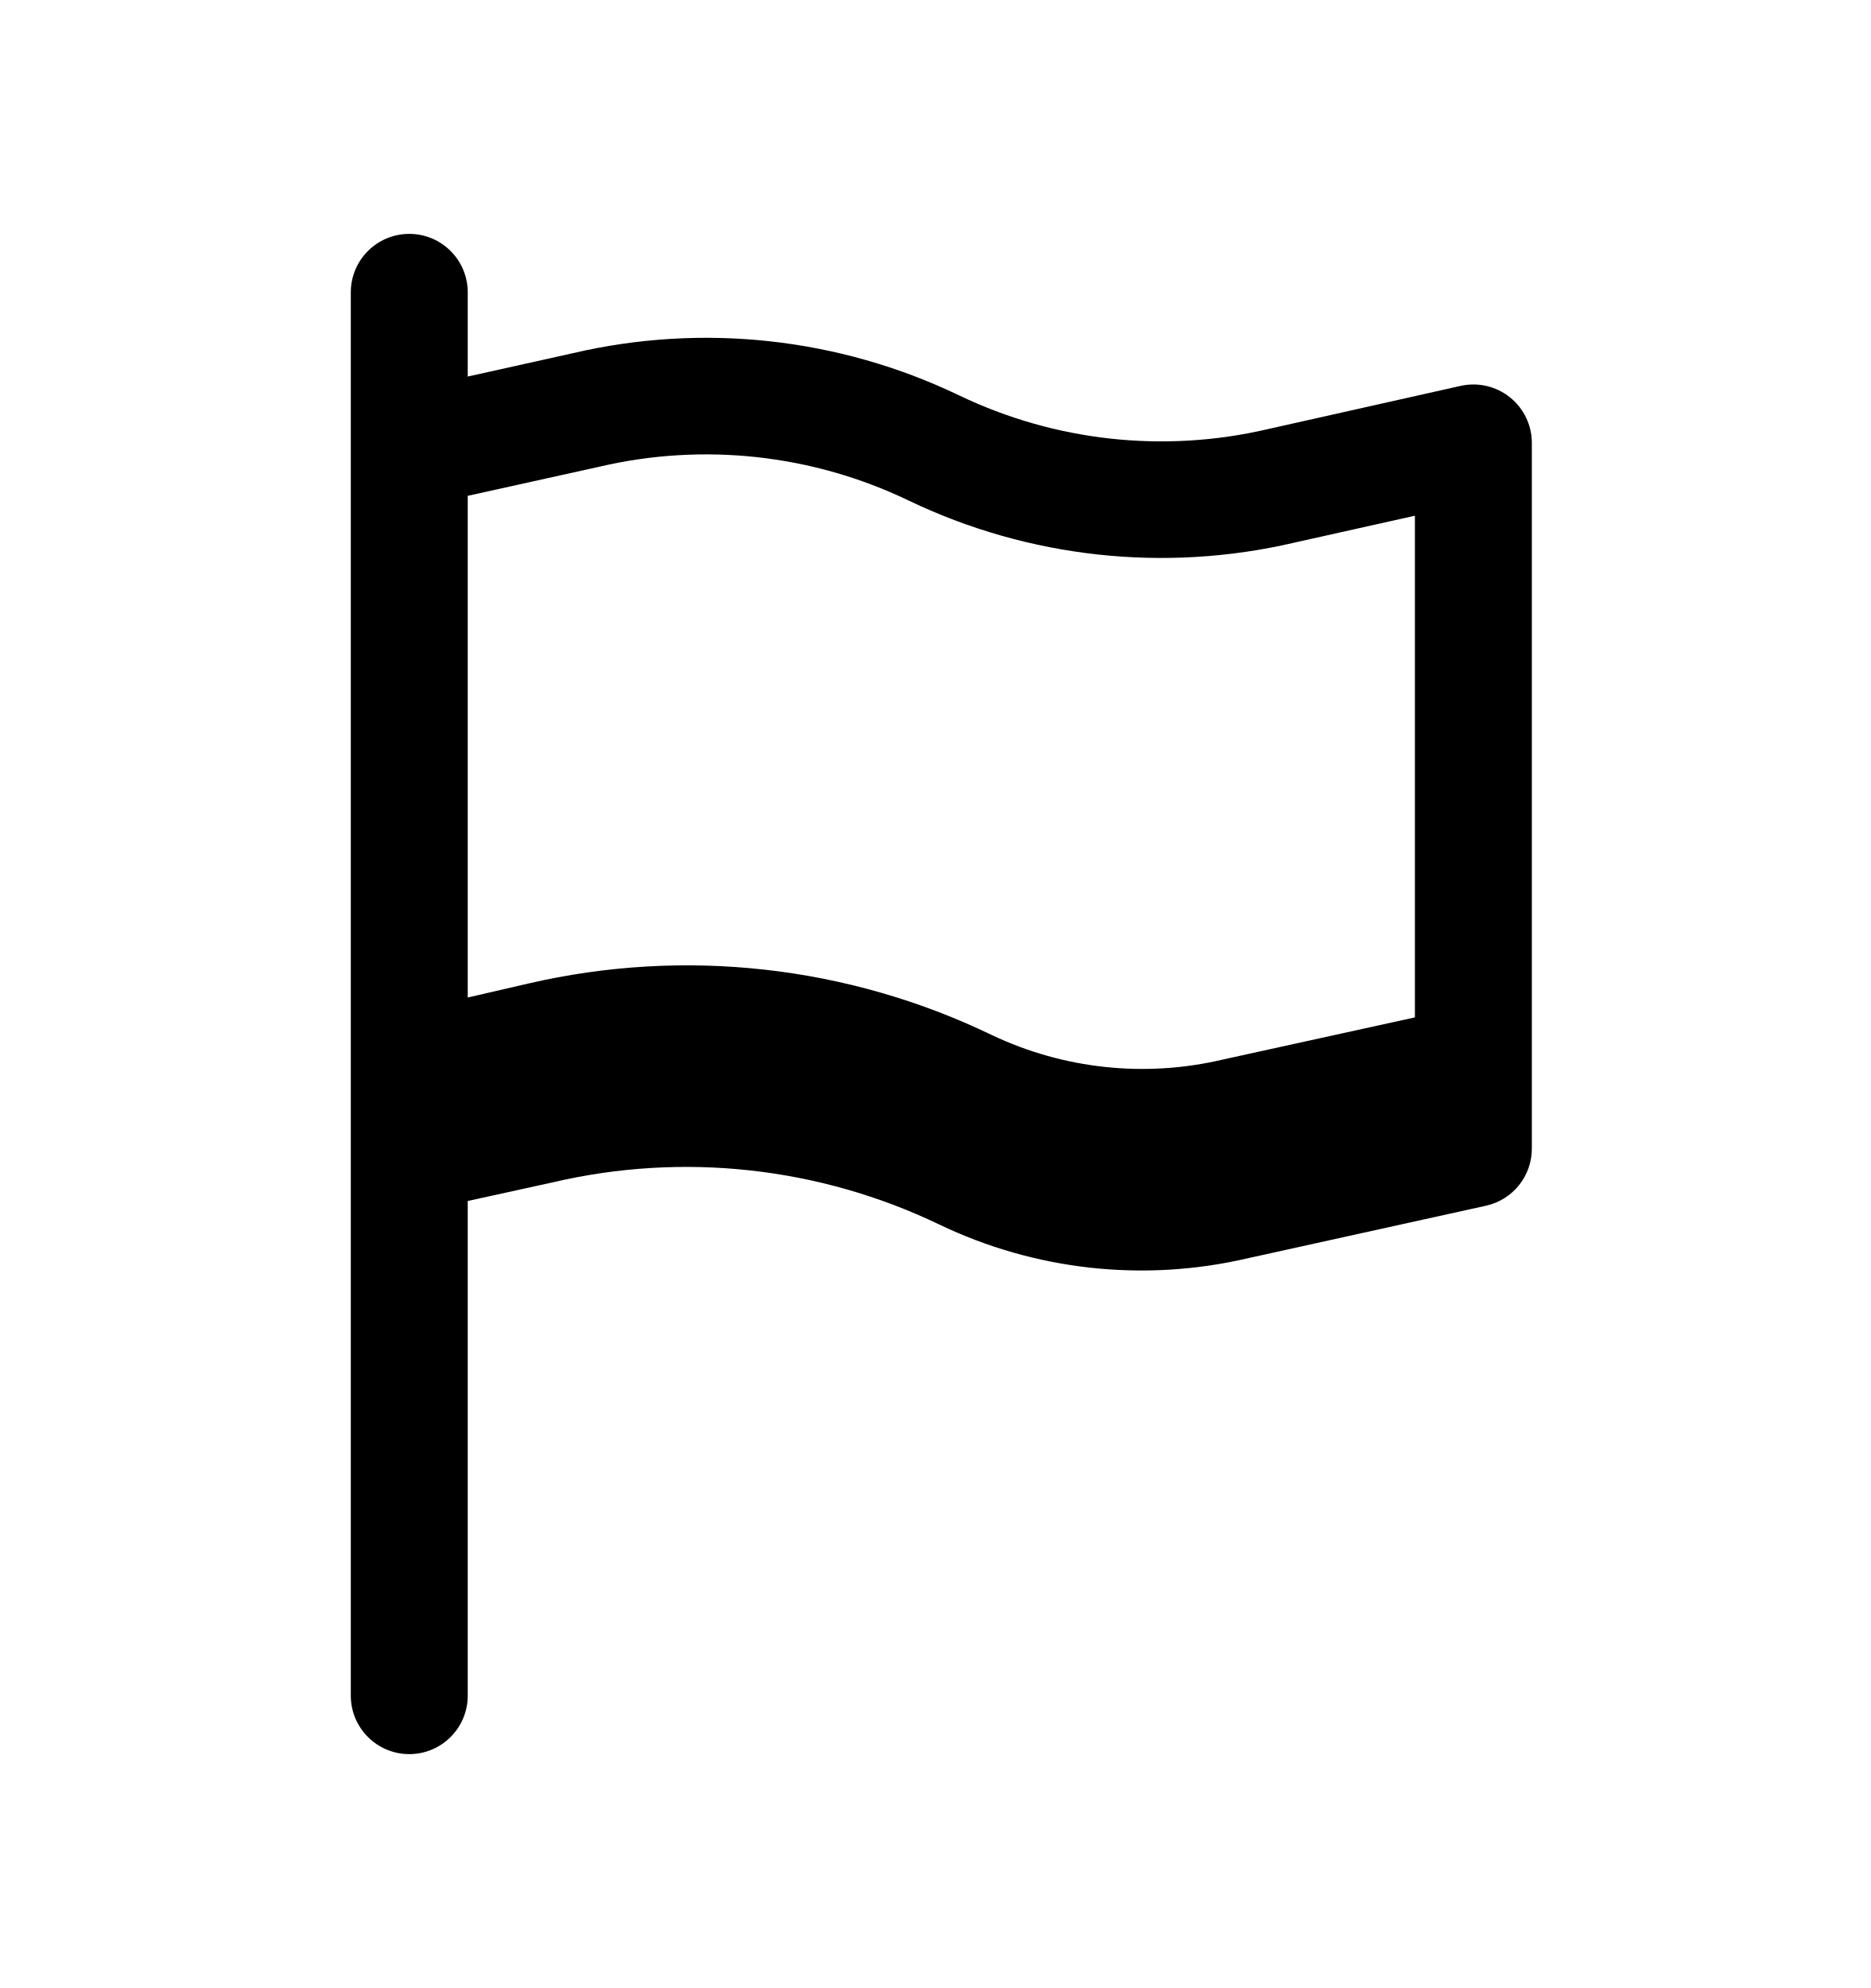
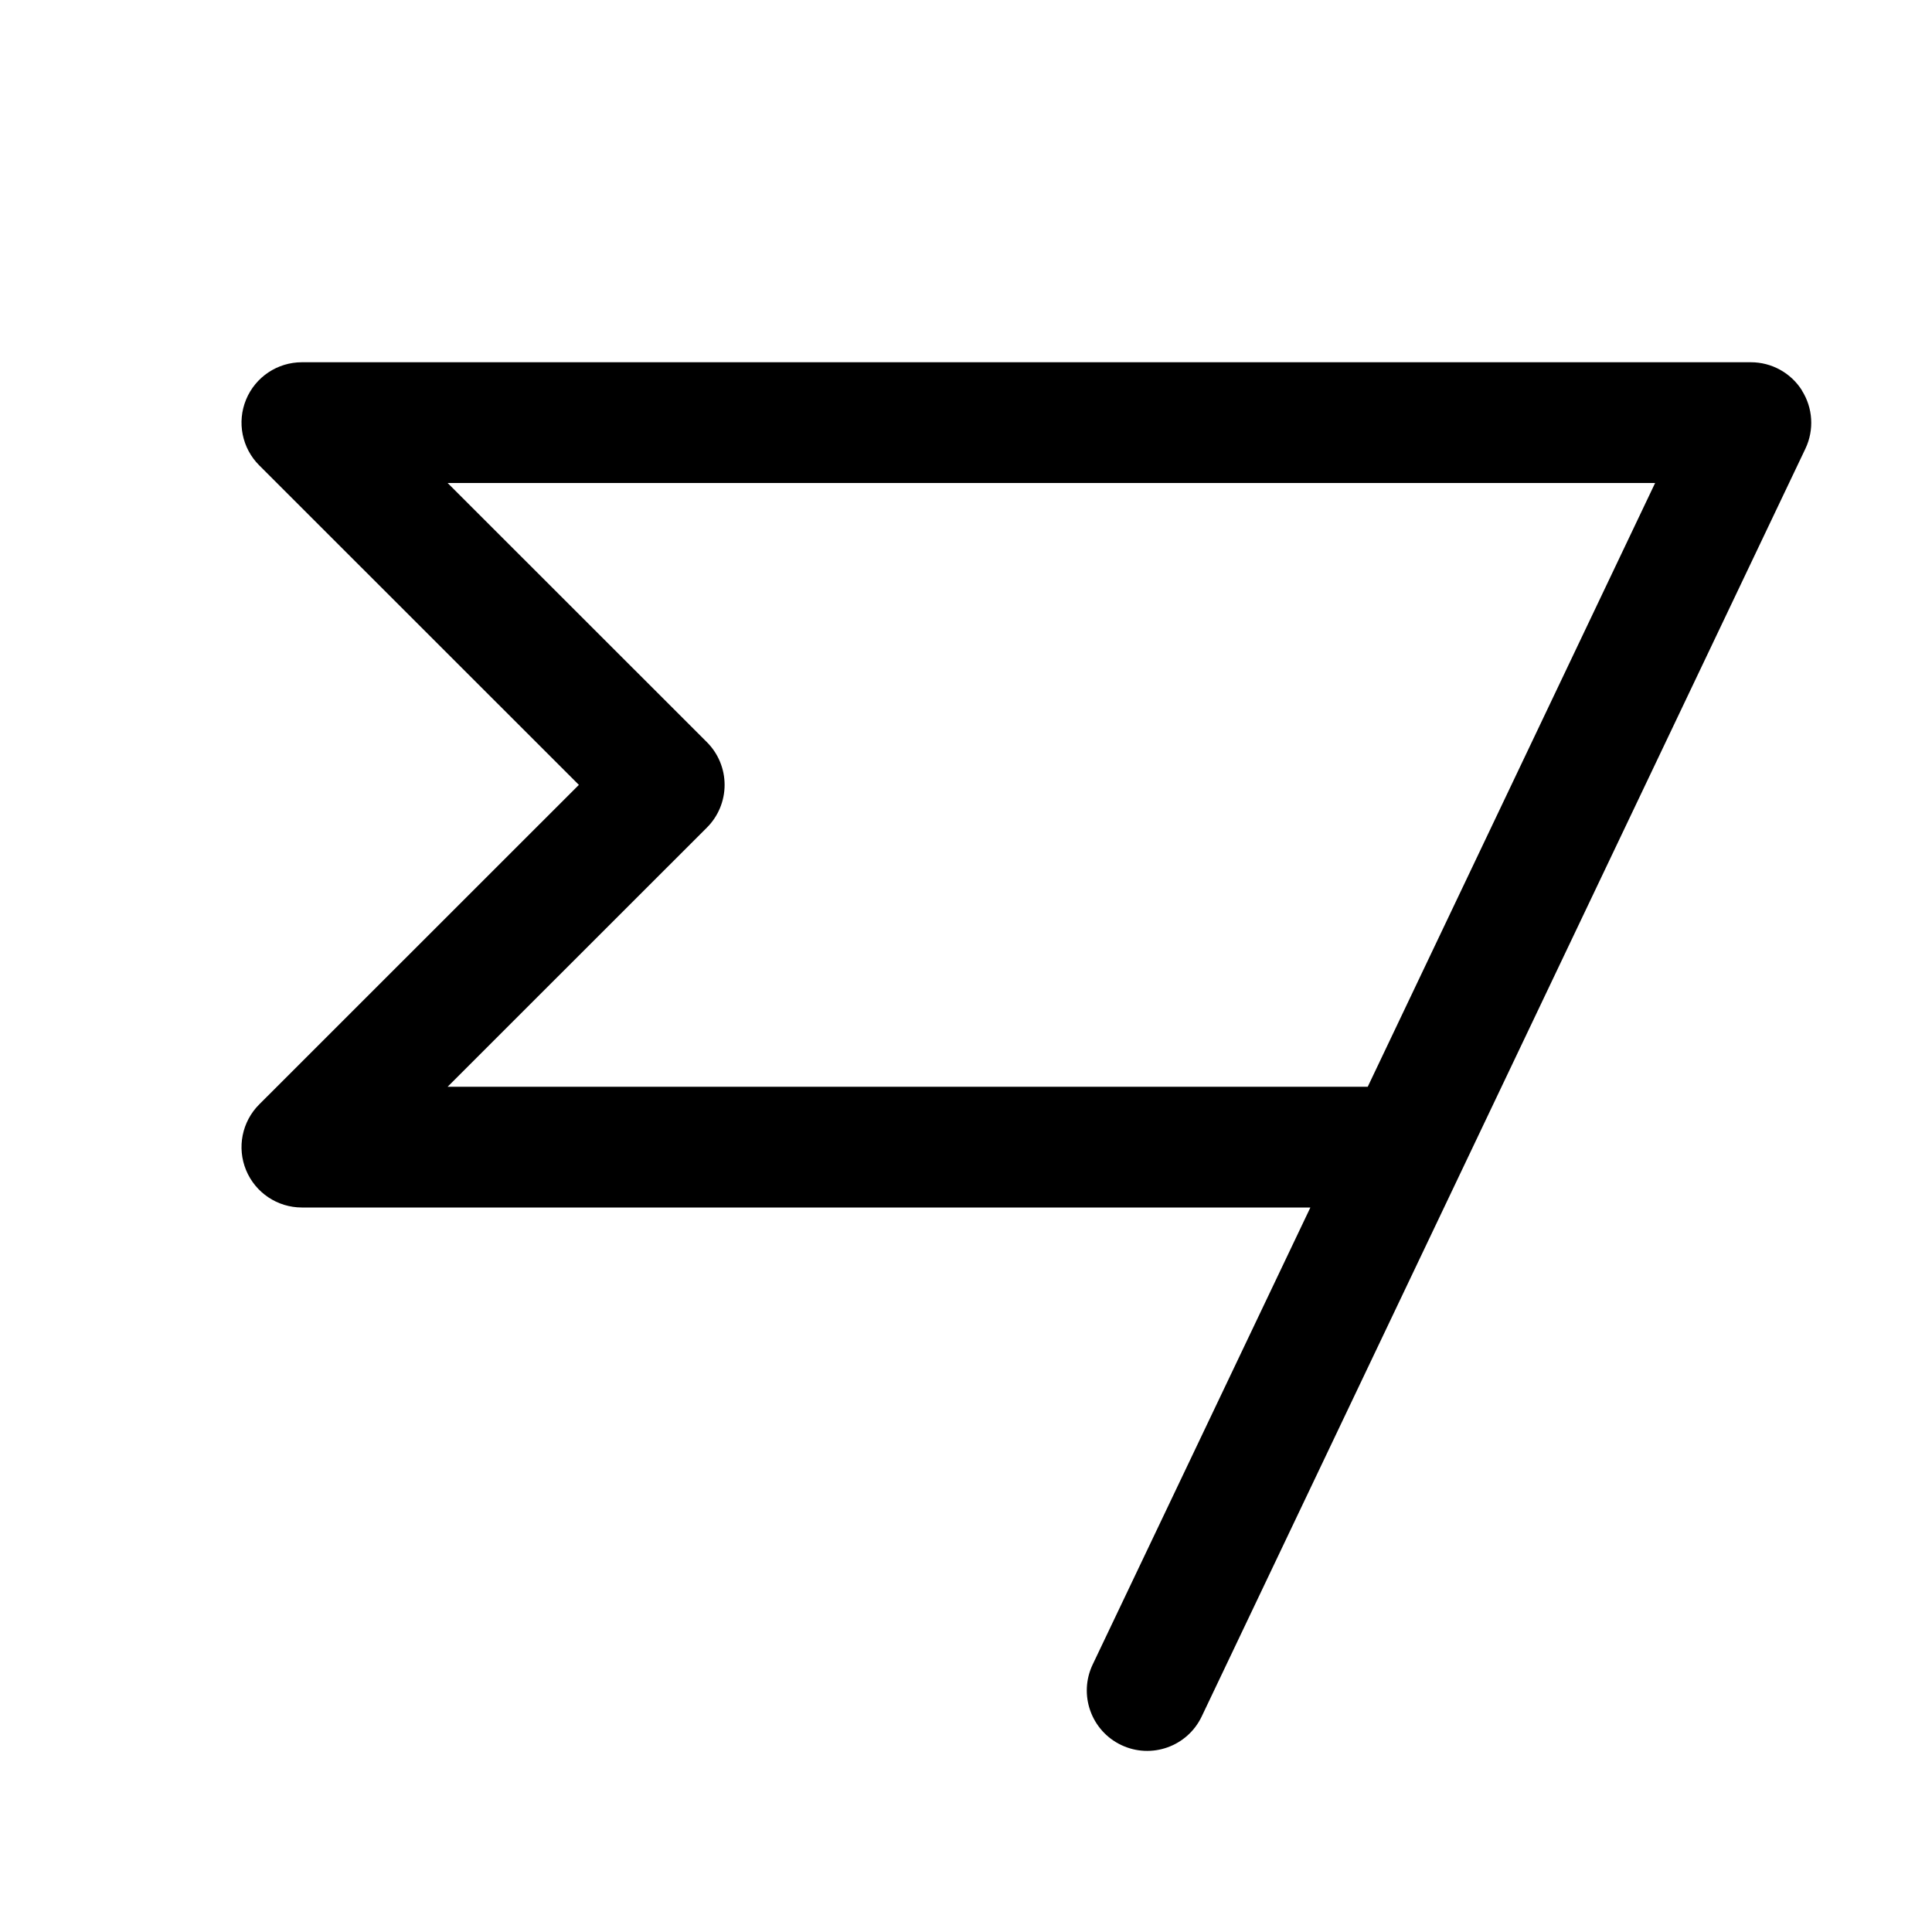
- <svg xmlns="http://www.w3.org/2000/svg" viewBox="0 0 16 17" fill="currentColor">
-   <path d="M3.5 2a.5.5 0 0 1 .5.5v.72l.9-.2a5 5 0 0 1 3.3.36 4 4 0 0 0 2.64.29l1.65-.37a.5.5 0 0 1 .61.49v6.03a.5.5 0 0 1-.39.49l-2.04.45a4 4 0 0 1-2.64-.29 5 5 0 0 0-3.3-.36l-.73.16V14.5a.5.5 0 0 1-1 0v-12A.5.5 0 0 1 3.5 2Zm.5 2.24v4.29l.52-.12a6 6 0 0 1 3.96.44 3 3 0 0 0 1.98.21l1.64-.36V4.41l-1.03.23a5 5 0 0 1-3.3-.36 4 4 0 0 0-2.64-.29L4 4.24Z" />
+ <svg xmlns="http://www.w3.org/2000/svg" viewBox="0 0 16 16" fill="currentColor">
+   <path d="M14.923 3.233A.5.5 0 0 0 14.5 3h-12a.5.5 0 0 0-.353.854L4.794 6.5 2.147 9.146A.5.5 0 0 0 2.5 10h8.352l-1.803 3.785a.5.5 0 1 0 .903.43l5-10.5a.5.5 0 0 0-.03-.482M11.327 9h-7.62l2.147-2.146a.5.5 0 0 0 0-.708L3.707 4h10z" />
</svg>
